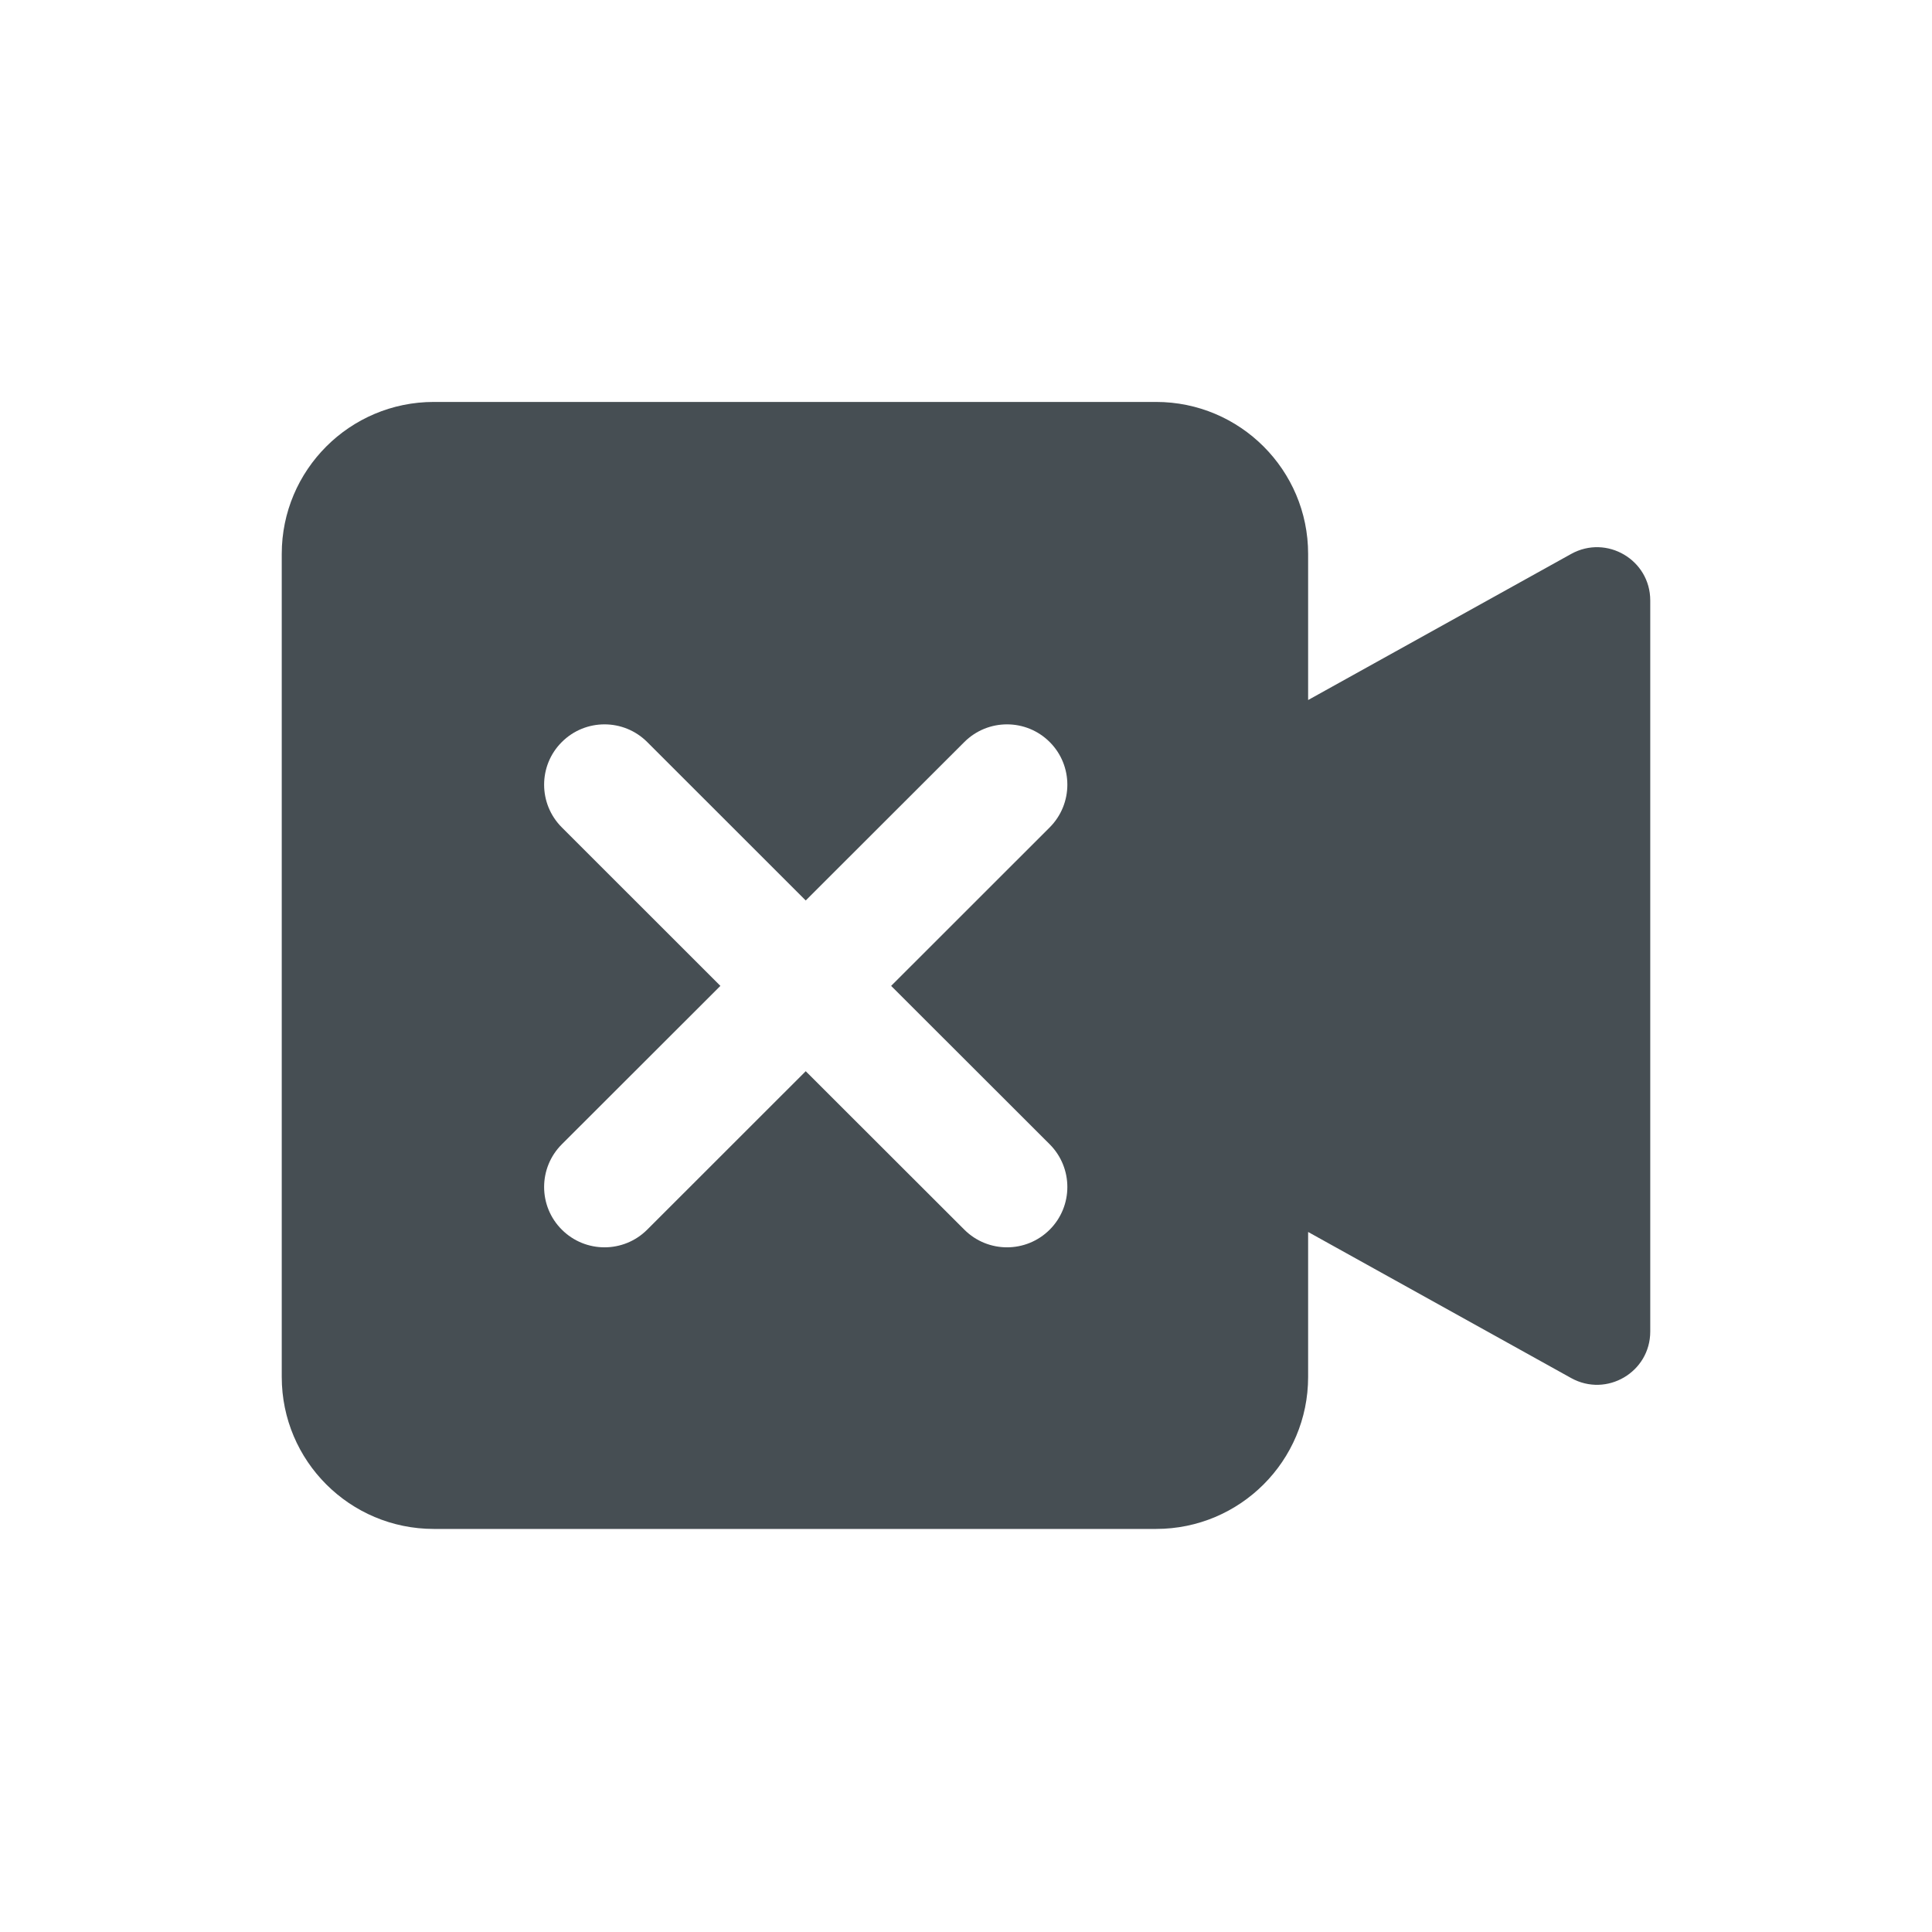
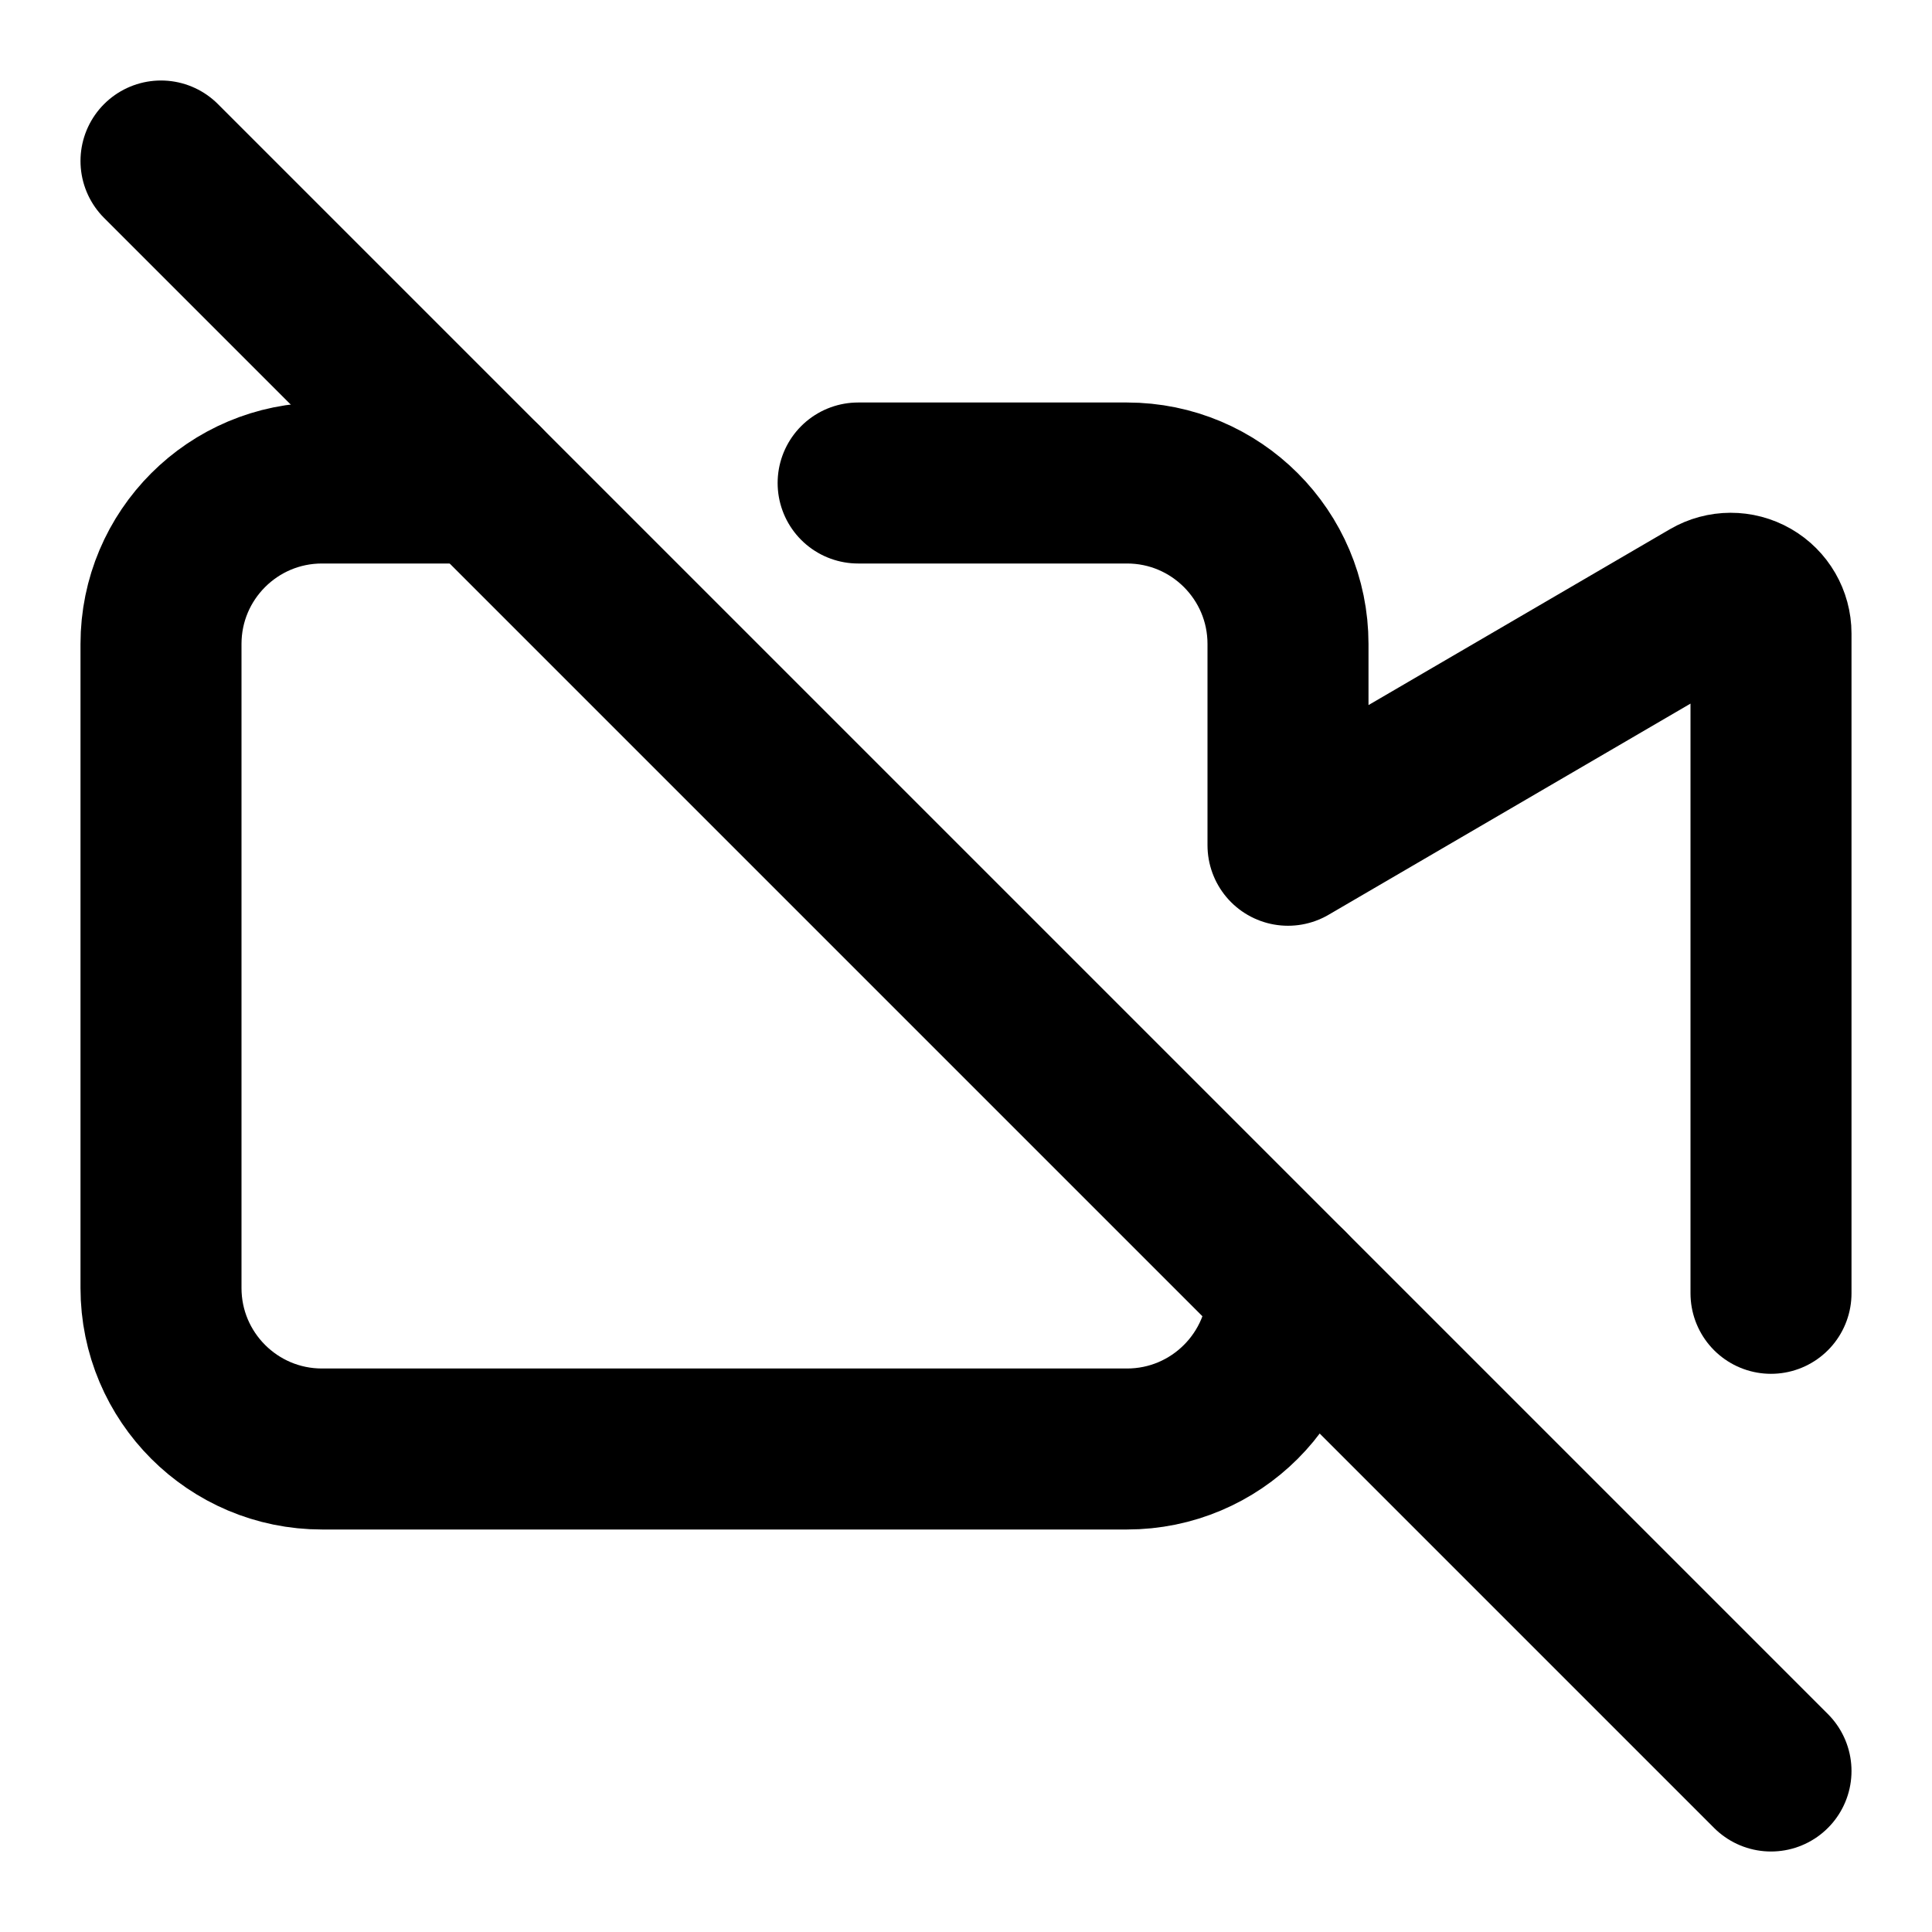
- <svg xmlns="http://www.w3.org/2000/svg" width="24" height="24" viewBox="0 0 24 24" fill="none">
-   <path fill-rule="evenodd" clip-rule="evenodd" d="M3.5 6.881C3.5 5.839 4.346 4.993 5.389 4.993H14.361C15.404 4.993 16.25 5.839 16.25 6.881V8.696L19.518 6.881C19.959 6.637 20.5 6.955 20.5 7.459V16.541C20.5 17.045 19.959 17.363 19.518 17.119L16.25 15.304V17.105C16.25 18.148 15.404 18.993 14.361 18.993H5.389C4.346 18.993 3.5 18.148 3.5 17.105V6.881ZM13.04 9.218C13.332 9.51 13.332 9.985 13.04 10.278L11.07 12.247L13.04 14.215C13.332 14.508 13.332 14.983 13.04 15.275C12.747 15.568 12.272 15.568 11.979 15.275L10.009 13.307L8.04 15.275C7.747 15.568 7.272 15.568 6.979 15.275C6.686 14.983 6.686 14.508 6.979 14.215L8.949 12.247L6.979 10.278C6.686 9.985 6.686 9.51 6.979 9.218C7.272 8.925 7.747 8.925 8.04 9.218L10.009 11.186L11.979 9.218C12.272 8.925 12.747 8.925 13.04 9.218Z" fill="#464E53" />
+ <svg xmlns="http://www.w3.org/2000/svg" class="lucide lucide-video-off" width="24" height="24" viewBox="0 0 24 24" fill="none" stroke="currentColor" stroke-width="2" stroke-linecap="round" stroke-linejoin="round">
+   <path d="M10.66 6H14a2 2 0 0 1 2 2v2.5l5.248-3.062A.5.5 0 0 1 22 7.87v8.196" />
+   <path d="M16 16a2 2 0 0 1-2 2H4a2 2 0 0 1-2-2V8a2 2 0 0 1 2-2h2" />
+   <path d="m2 2 20 20" />
</svg>
